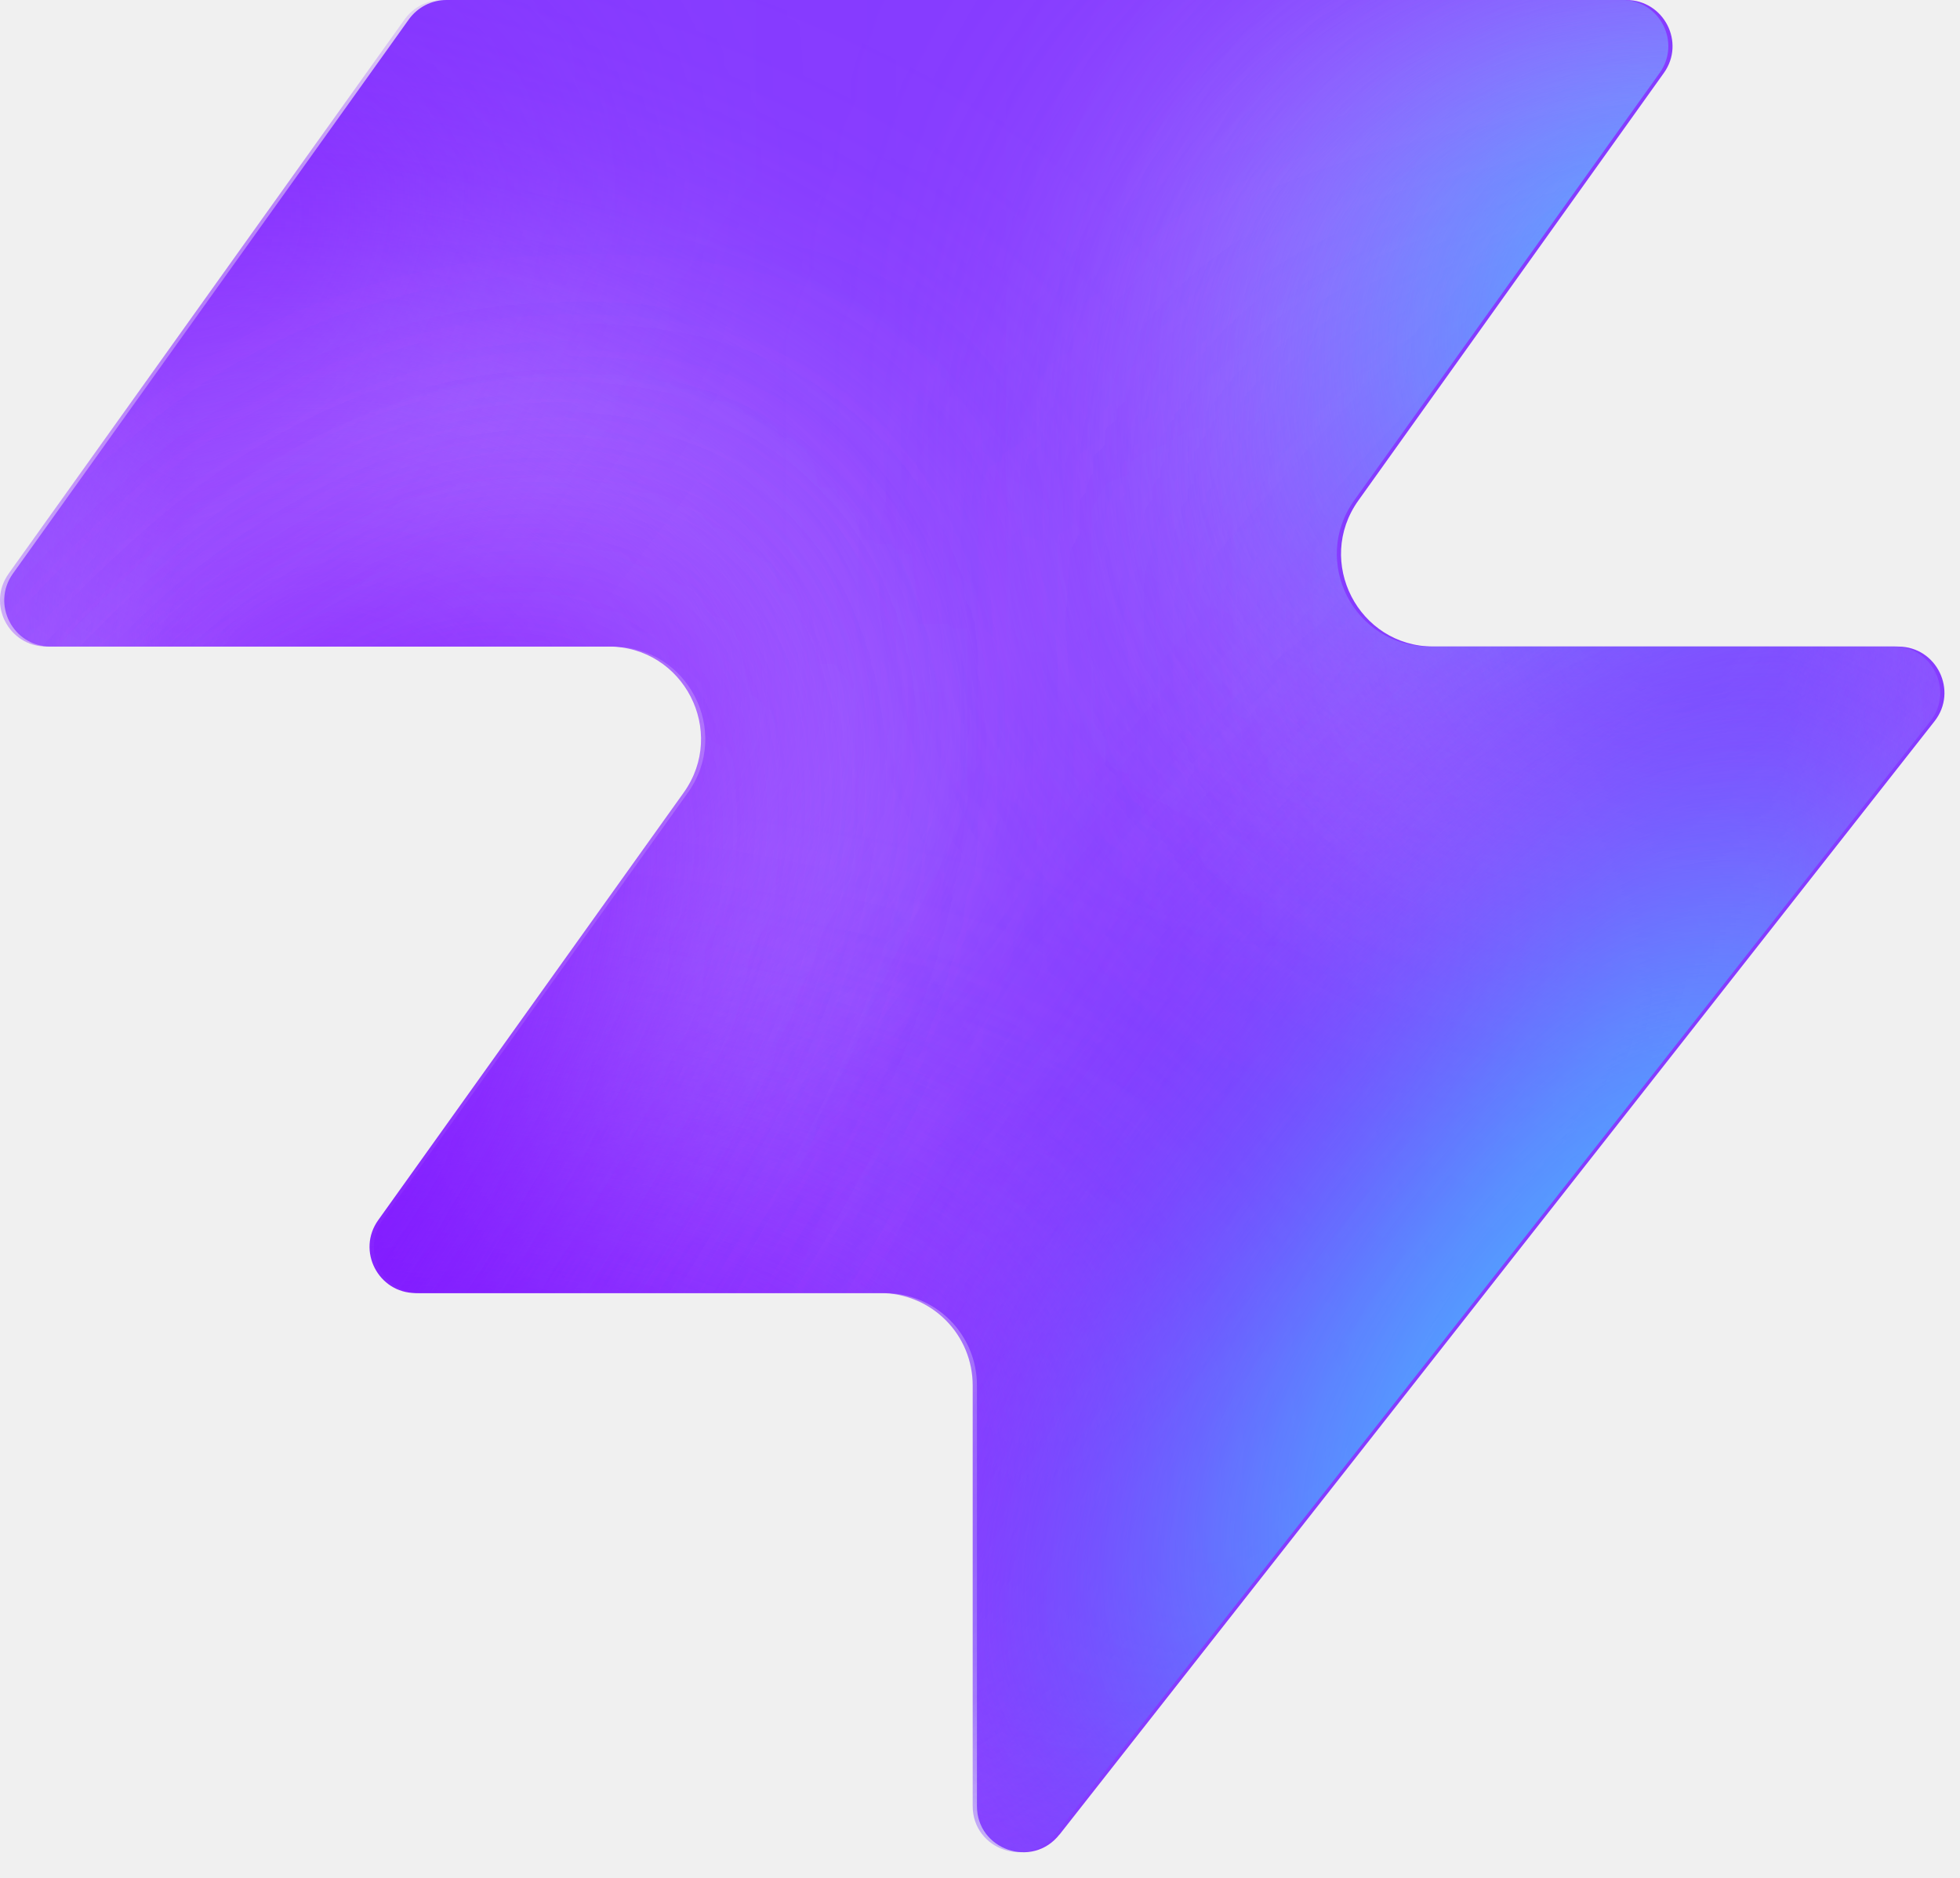
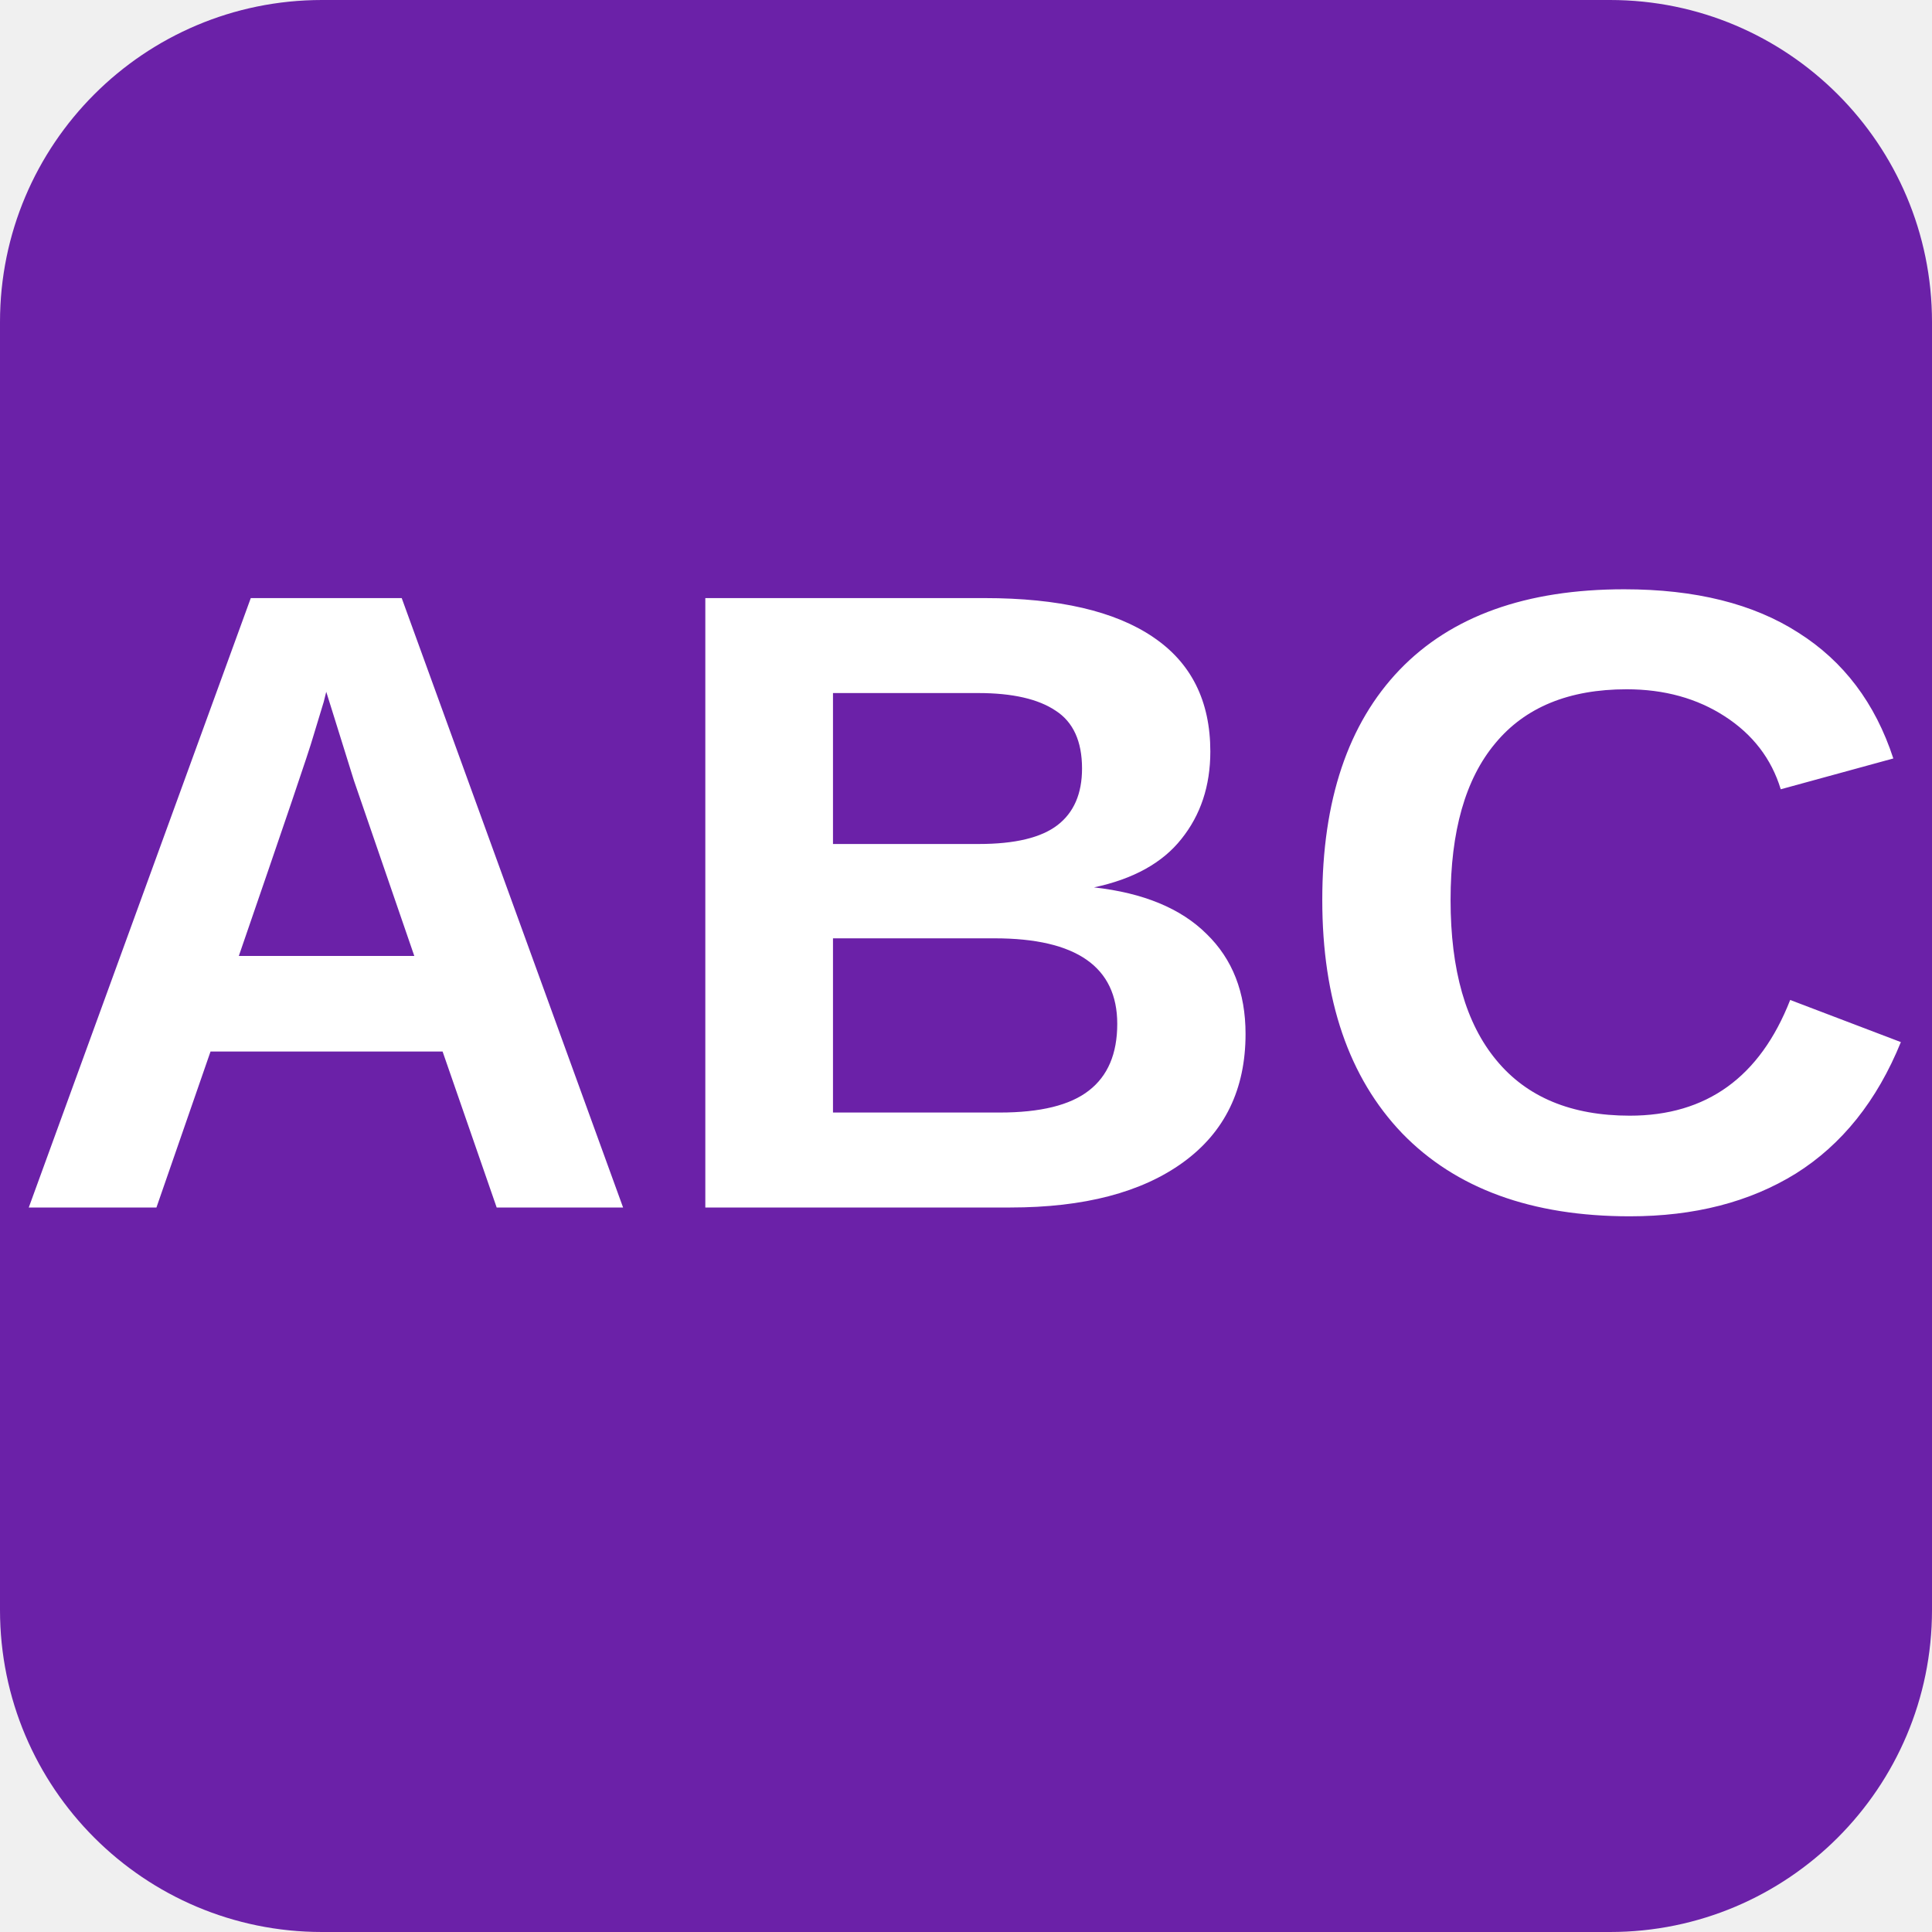
- <svg xmlns="http://www.w3.org/2000/svg" width="48" height="46" fill="none" viewBox="0 0 48 46">
-   <path fill="#863bff" d="M25.946 44.938c-.664.845-2.021.375-2.021-.698V33.937a2.26 2.26 0 0 0-2.262-2.262H10.287c-.92 0-1.456-1.04-.92-1.788l7.48-10.471c1.07-1.497 0-3.578-1.842-3.578H1.237c-.92 0-1.456-1.04-.92-1.788L10.013.474c.214-.297.556-.474.92-.474h28.894c.92 0 1.456 1.04.92 1.788l-7.48 10.471c-1.07 1.498 0 3.579 1.842 3.579h11.377c.943 0 1.473 1.088.89 1.83L25.947 44.94z" style="fill:#863bff;fill:color(display-p3 .525 .23 1);fill-opacity:1" />
-   <mask id="a" width="48" height="46" x="0" y="0" maskUnits="userSpaceOnUse" style="mask-type:alpha">
-     <path fill="#000" d="M25.842 44.938c-.664.844-2.021.375-2.021-.698V33.937a2.26 2.26 0 0 0-2.262-2.262H10.183c-.92 0-1.456-1.04-.92-1.788l7.48-10.471c1.07-1.498 0-3.579-1.842-3.579H1.133c-.92 0-1.456-1.04-.92-1.787L9.91.473c.214-.297.556-.474.92-.474h28.894c.92 0 1.456 1.04.92 1.788l-7.48 10.471c-1.07 1.498 0 3.578 1.842 3.578h11.377c.943 0 1.473 1.088.89 1.832L25.843 44.94z" style="fill:#000;fill-opacity:1" />
-   </mask>
-   <g mask="url(#a)">
-     <g filter="url(#b)">
-       <ellipse cx="5.508" cy="14.704" fill="#ede6ff" rx="5.508" ry="14.704" style="fill:#ede6ff;fill:color(display-p3 .927 .903 1);fill-opacity:1" transform="matrix(.00324 1 1 -.00324 -4.47 31.516)" />
-     </g>
-     <g filter="url(#c)">
-       <ellipse cx="10.399" cy="29.851" fill="#ede6ff" rx="10.399" ry="29.851" style="fill:#ede6ff;fill:color(display-p3 .927 .903 1);fill-opacity:1" transform="matrix(.00324 1 1 -.00324 -39.328 7.883)" />
-     </g>
-     <g filter="url(#d)">
-       <ellipse cx="5.508" cy="30.487" fill="#7e14ff" rx="5.508" ry="30.487" style="fill:#7e14ff;fill:color(display-p3 .492 .077 1);fill-opacity:1" transform="rotate(89.814 -25.913 -14.639)scale(1 -1)" />
-     </g>
-     <g filter="url(#e)">
-       <ellipse cx="5.508" cy="30.599" fill="#7e14ff" rx="5.508" ry="30.599" style="fill:#7e14ff;fill:color(display-p3 .492 .077 1);fill-opacity:1" transform="rotate(89.814 -32.644 -3.334)scale(1 -1)" />
-     </g>
-     <g filter="url(#f)">
-       <ellipse cx="5.508" cy="30.599" fill="#7e14ff" rx="5.508" ry="30.599" style="fill:#7e14ff;fill:color(display-p3 .492 .077 1);fill-opacity:1" transform="matrix(.00324 1 1 -.00324 -34.34 30.47)" />
-     </g>
-     <g filter="url(#g)">
-       <ellipse cx="14.072" cy="22.078" fill="#ede6ff" rx="14.072" ry="22.078" style="fill:#ede6ff;fill:color(display-p3 .927 .903 1);fill-opacity:1" transform="rotate(93.35 24.506 48.493)scale(-1 1)" />
-     </g>
-     <g filter="url(#h)">
-       <ellipse cx="3.47" cy="21.501" fill="#7e14ff" rx="3.47" ry="21.501" style="fill:#7e14ff;fill:color(display-p3 .492 .077 1);fill-opacity:1" transform="rotate(89.009 28.708 47.59)scale(-1 1)" />
-     </g>
-     <g filter="url(#i)">
-       <ellipse cx="3.47" cy="21.501" fill="#7e14ff" rx="3.47" ry="21.501" style="fill:#7e14ff;fill:color(display-p3 .492 .077 1);fill-opacity:1" transform="rotate(89.009 28.708 47.59)scale(-1 1)" />
-     </g>
-     <g filter="url(#j)">
-       <ellipse cx=".387" cy="8.972" fill="#7e14ff" rx="4.407" ry="29.108" style="fill:#7e14ff;fill:color(display-p3 .492 .077 1);fill-opacity:1" transform="rotate(39.51 .387 8.972)" />
-     </g>
-     <g filter="url(#k)">
-       <ellipse cx="47.523" cy="-6.092" fill="#7e14ff" rx="4.407" ry="29.108" style="fill:#7e14ff;fill:color(display-p3 .492 .077 1);fill-opacity:1" transform="rotate(37.892 47.523 -6.092)" />
-     </g>
-     <g filter="url(#l)">
-       <ellipse cx="41.412" cy="6.333" fill="#47bfff" rx="5.971" ry="9.665" style="fill:#47bfff;fill:color(display-p3 .28 .748 1);fill-opacity:1" transform="rotate(37.892 41.412 6.333)" />
-     </g>
-     <g filter="url(#m)">
-       <ellipse cx="-1.879" cy="38.332" fill="#7e14ff" rx="4.407" ry="29.108" style="fill:#7e14ff;fill:color(display-p3 .492 .077 1);fill-opacity:1" transform="rotate(37.892 -1.88 38.332)" />
-     </g>
-     <g filter="url(#n)">
-       <ellipse cx="-1.879" cy="38.332" fill="#7e14ff" rx="4.407" ry="29.108" style="fill:#7e14ff;fill:color(display-p3 .492 .077 1);fill-opacity:1" transform="rotate(37.892 -1.88 38.332)" />
-     </g>
-     <g filter="url(#o)">
-       <ellipse cx="35.651" cy="29.907" fill="#7e14ff" rx="4.407" ry="29.108" style="fill:#7e14ff;fill:color(display-p3 .492 .077 1);fill-opacity:1" transform="rotate(37.892 35.651 29.907)" />
-     </g>
-     <g filter="url(#p)">
-       <ellipse cx="38.418" cy="32.4" fill="#47bfff" rx="5.971" ry="15.297" style="fill:#47bfff;fill:color(display-p3 .28 .748 1);fill-opacity:1" transform="rotate(37.892 38.418 32.4)" />
-     </g>
-   </g>
-   <defs>
-     <filter id="b" width="60.045" height="41.654" x="-19.77" y="16.149" color-interpolation-filters="sRGB" filterUnits="userSpaceOnUse">
-       <feFlood flood-opacity="0" result="BackgroundImageFix" />
-       <feBlend in="SourceGraphic" in2="BackgroundImageFix" result="shape" />
-       <feGaussianBlur result="effect1_foregroundBlur_2002_17158" stdDeviation="7.659" />
-     </filter>
-     <filter id="c" width="90.34" height="51.437" x="-54.613" y="-7.533" color-interpolation-filters="sRGB" filterUnits="userSpaceOnUse">
-       <feFlood flood-opacity="0" result="BackgroundImageFix" />
-       <feBlend in="SourceGraphic" in2="BackgroundImageFix" result="shape" />
-       <feGaussianBlur result="effect1_foregroundBlur_2002_17158" stdDeviation="7.659" />
-     </filter>
-     <filter id="d" width="79.355" height="29.4" x="-49.64" y="2.03" color-interpolation-filters="sRGB" filterUnits="userSpaceOnUse">
-       <feFlood flood-opacity="0" result="BackgroundImageFix" />
-       <feBlend in="SourceGraphic" in2="BackgroundImageFix" result="shape" />
-       <feGaussianBlur result="effect1_foregroundBlur_2002_17158" stdDeviation="4.596" />
-     </filter>
-     <filter id="e" width="79.579" height="29.4" x="-45.045" y="20.029" color-interpolation-filters="sRGB" filterUnits="userSpaceOnUse">
-       <feFlood flood-opacity="0" result="BackgroundImageFix" />
-       <feBlend in="SourceGraphic" in2="BackgroundImageFix" result="shape" />
-       <feGaussianBlur result="effect1_foregroundBlur_2002_17158" stdDeviation="4.596" />
-     </filter>
-     <filter id="f" width="79.579" height="29.4" x="-43.513" y="21.178" color-interpolation-filters="sRGB" filterUnits="userSpaceOnUse">
-       <feFlood flood-opacity="0" result="BackgroundImageFix" />
-       <feBlend in="SourceGraphic" in2="BackgroundImageFix" result="shape" />
-       <feGaussianBlur result="effect1_foregroundBlur_2002_17158" stdDeviation="4.596" />
-     </filter>
-     <filter id="g" width="74.749" height="58.852" x="15.756" y="-17.901" color-interpolation-filters="sRGB" filterUnits="userSpaceOnUse">
-       <feFlood flood-opacity="0" result="BackgroundImageFix" />
-       <feBlend in="SourceGraphic" in2="BackgroundImageFix" result="shape" />
-       <feGaussianBlur result="effect1_foregroundBlur_2002_17158" stdDeviation="7.659" />
-     </filter>
-     <filter id="h" width="61.377" height="25.362" x="23.548" y="2.284" color-interpolation-filters="sRGB" filterUnits="userSpaceOnUse">
-       <feFlood flood-opacity="0" result="BackgroundImageFix" />
-       <feBlend in="SourceGraphic" in2="BackgroundImageFix" result="shape" />
-       <feGaussianBlur result="effect1_foregroundBlur_2002_17158" stdDeviation="4.596" />
-     </filter>
-     <filter id="i" width="61.377" height="25.362" x="23.548" y="2.284" color-interpolation-filters="sRGB" filterUnits="userSpaceOnUse">
-       <feFlood flood-opacity="0" result="BackgroundImageFix" />
-       <feBlend in="SourceGraphic" in2="BackgroundImageFix" result="shape" />
-       <feGaussianBlur result="effect1_foregroundBlur_2002_17158" stdDeviation="4.596" />
-     </filter>
-     <filter id="j" width="56.045" height="63.649" x="-27.636" y="-22.853" color-interpolation-filters="sRGB" filterUnits="userSpaceOnUse">
-       <feFlood flood-opacity="0" result="BackgroundImageFix" />
-       <feBlend in="SourceGraphic" in2="BackgroundImageFix" result="shape" />
-       <feGaussianBlur result="effect1_foregroundBlur_2002_17158" stdDeviation="4.596" />
-     </filter>
-     <filter id="k" width="54.814" height="64.646" x="20.116" y="-38.415" color-interpolation-filters="sRGB" filterUnits="userSpaceOnUse">
-       <feFlood flood-opacity="0" result="BackgroundImageFix" />
-       <feBlend in="SourceGraphic" in2="BackgroundImageFix" result="shape" />
-       <feGaussianBlur result="effect1_foregroundBlur_2002_17158" stdDeviation="4.596" />
-     </filter>
-     <filter id="l" width="33.541" height="35.313" x="24.641" y="-11.323" color-interpolation-filters="sRGB" filterUnits="userSpaceOnUse">
-       <feFlood flood-opacity="0" result="BackgroundImageFix" />
-       <feBlend in="SourceGraphic" in2="BackgroundImageFix" result="shape" />
-       <feGaussianBlur result="effect1_foregroundBlur_2002_17158" stdDeviation="4.596" />
-     </filter>
-     <filter id="m" width="54.814" height="64.646" x="-29.286" y="6.009" color-interpolation-filters="sRGB" filterUnits="userSpaceOnUse">
-       <feFlood flood-opacity="0" result="BackgroundImageFix" />
-       <feBlend in="SourceGraphic" in2="BackgroundImageFix" result="shape" />
-       <feGaussianBlur result="effect1_foregroundBlur_2002_17158" stdDeviation="4.596" />
-     </filter>
-     <filter id="n" width="54.814" height="64.646" x="-29.286" y="6.009" color-interpolation-filters="sRGB" filterUnits="userSpaceOnUse">
-       <feFlood flood-opacity="0" result="BackgroundImageFix" />
-       <feBlend in="SourceGraphic" in2="BackgroundImageFix" result="shape" />
-       <feGaussianBlur result="effect1_foregroundBlur_2002_17158" stdDeviation="4.596" />
-     </filter>
-     <filter id="o" width="54.814" height="64.646" x="8.244" y="-2.416" color-interpolation-filters="sRGB" filterUnits="userSpaceOnUse">
-       <feFlood flood-opacity="0" result="BackgroundImageFix" />
-       <feBlend in="SourceGraphic" in2="BackgroundImageFix" result="shape" />
-       <feGaussianBlur result="effect1_foregroundBlur_2002_17158" stdDeviation="4.596" />
-     </filter>
-     <filter id="p" width="39.409" height="43.623" x="18.713" y="10.588" color-interpolation-filters="sRGB" filterUnits="userSpaceOnUse">
-       <feFlood flood-opacity="0" result="BackgroundImageFix" />
-       <feBlend in="SourceGraphic" in2="BackgroundImageFix" result="shape" />
-       <feGaussianBlur result="effect1_foregroundBlur_2002_17158" stdDeviation="4.596" />
-     </filter>
-   </defs>
+ <svg xmlns="http://www.w3.org/2000/svg" viewBox="0 0 48 48" fill="none">
+   <rect width="48" height="48" rx="8" fill="#6B21A8" />
+   <text x="24" y="30" text-anchor="middle" font-family="Arial, Helvetica, sans-serif" font-size="22" font-weight="bold" fill="white">ABC</text>
</svg>
